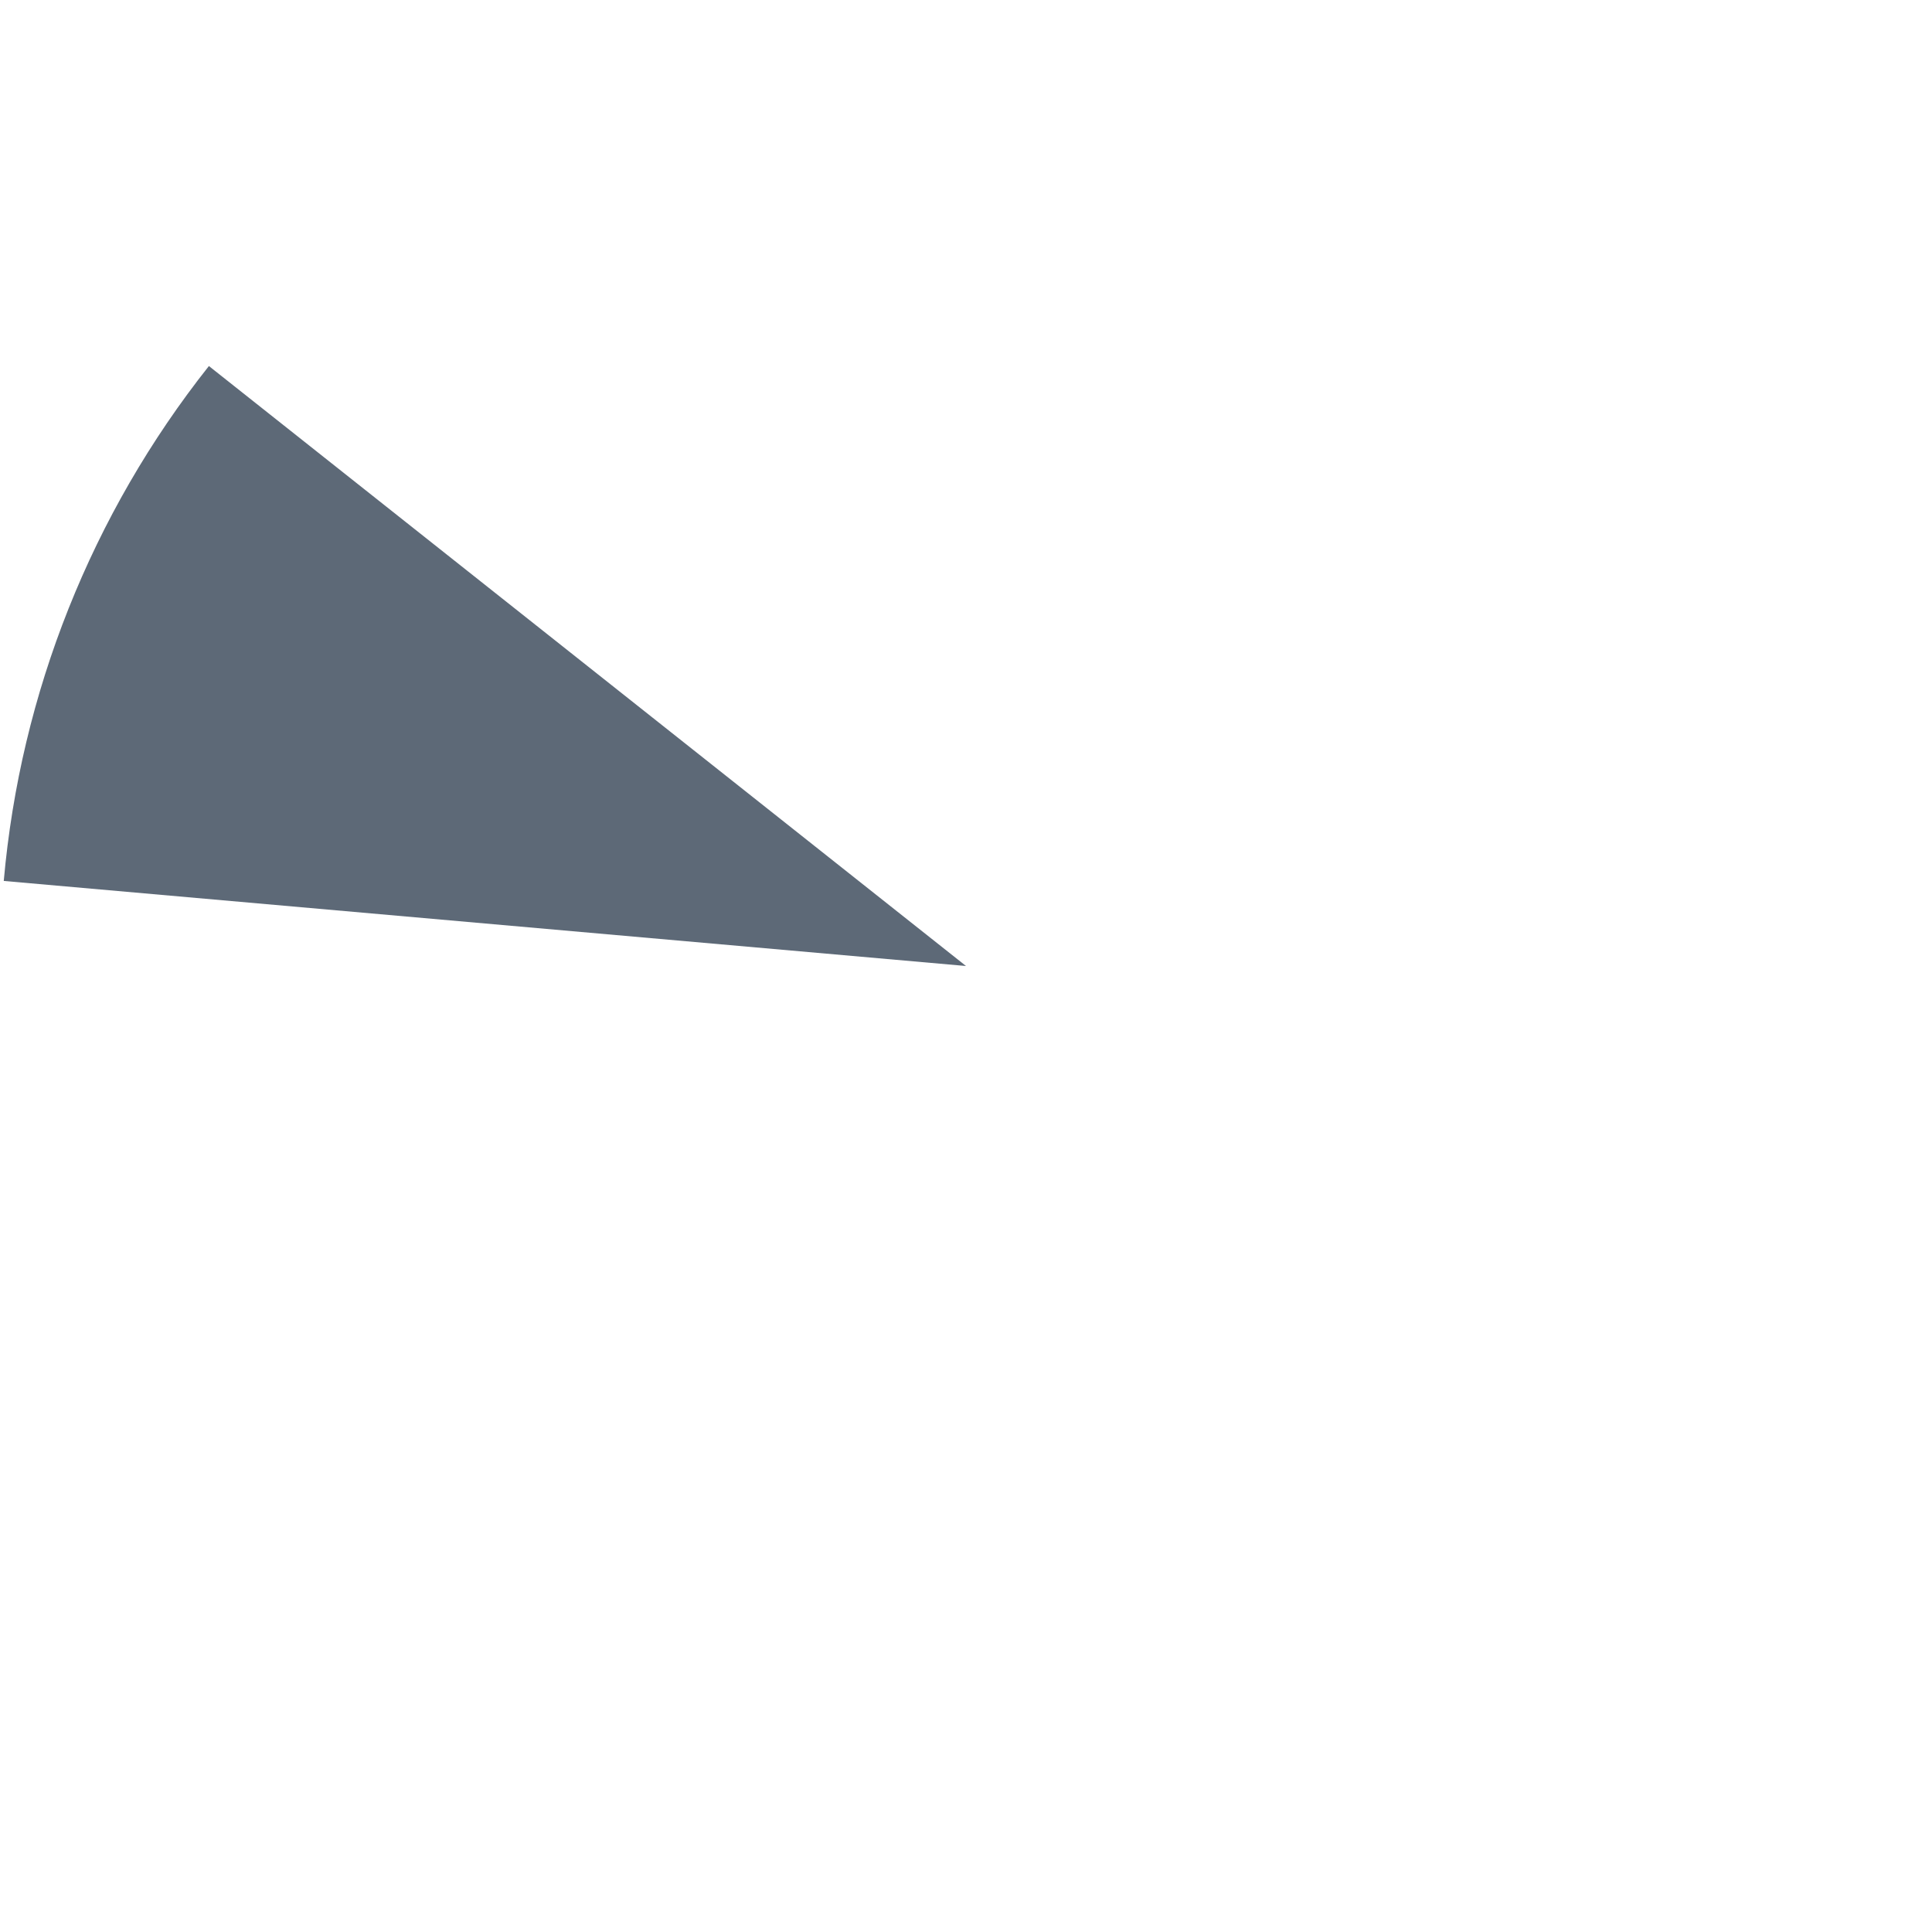
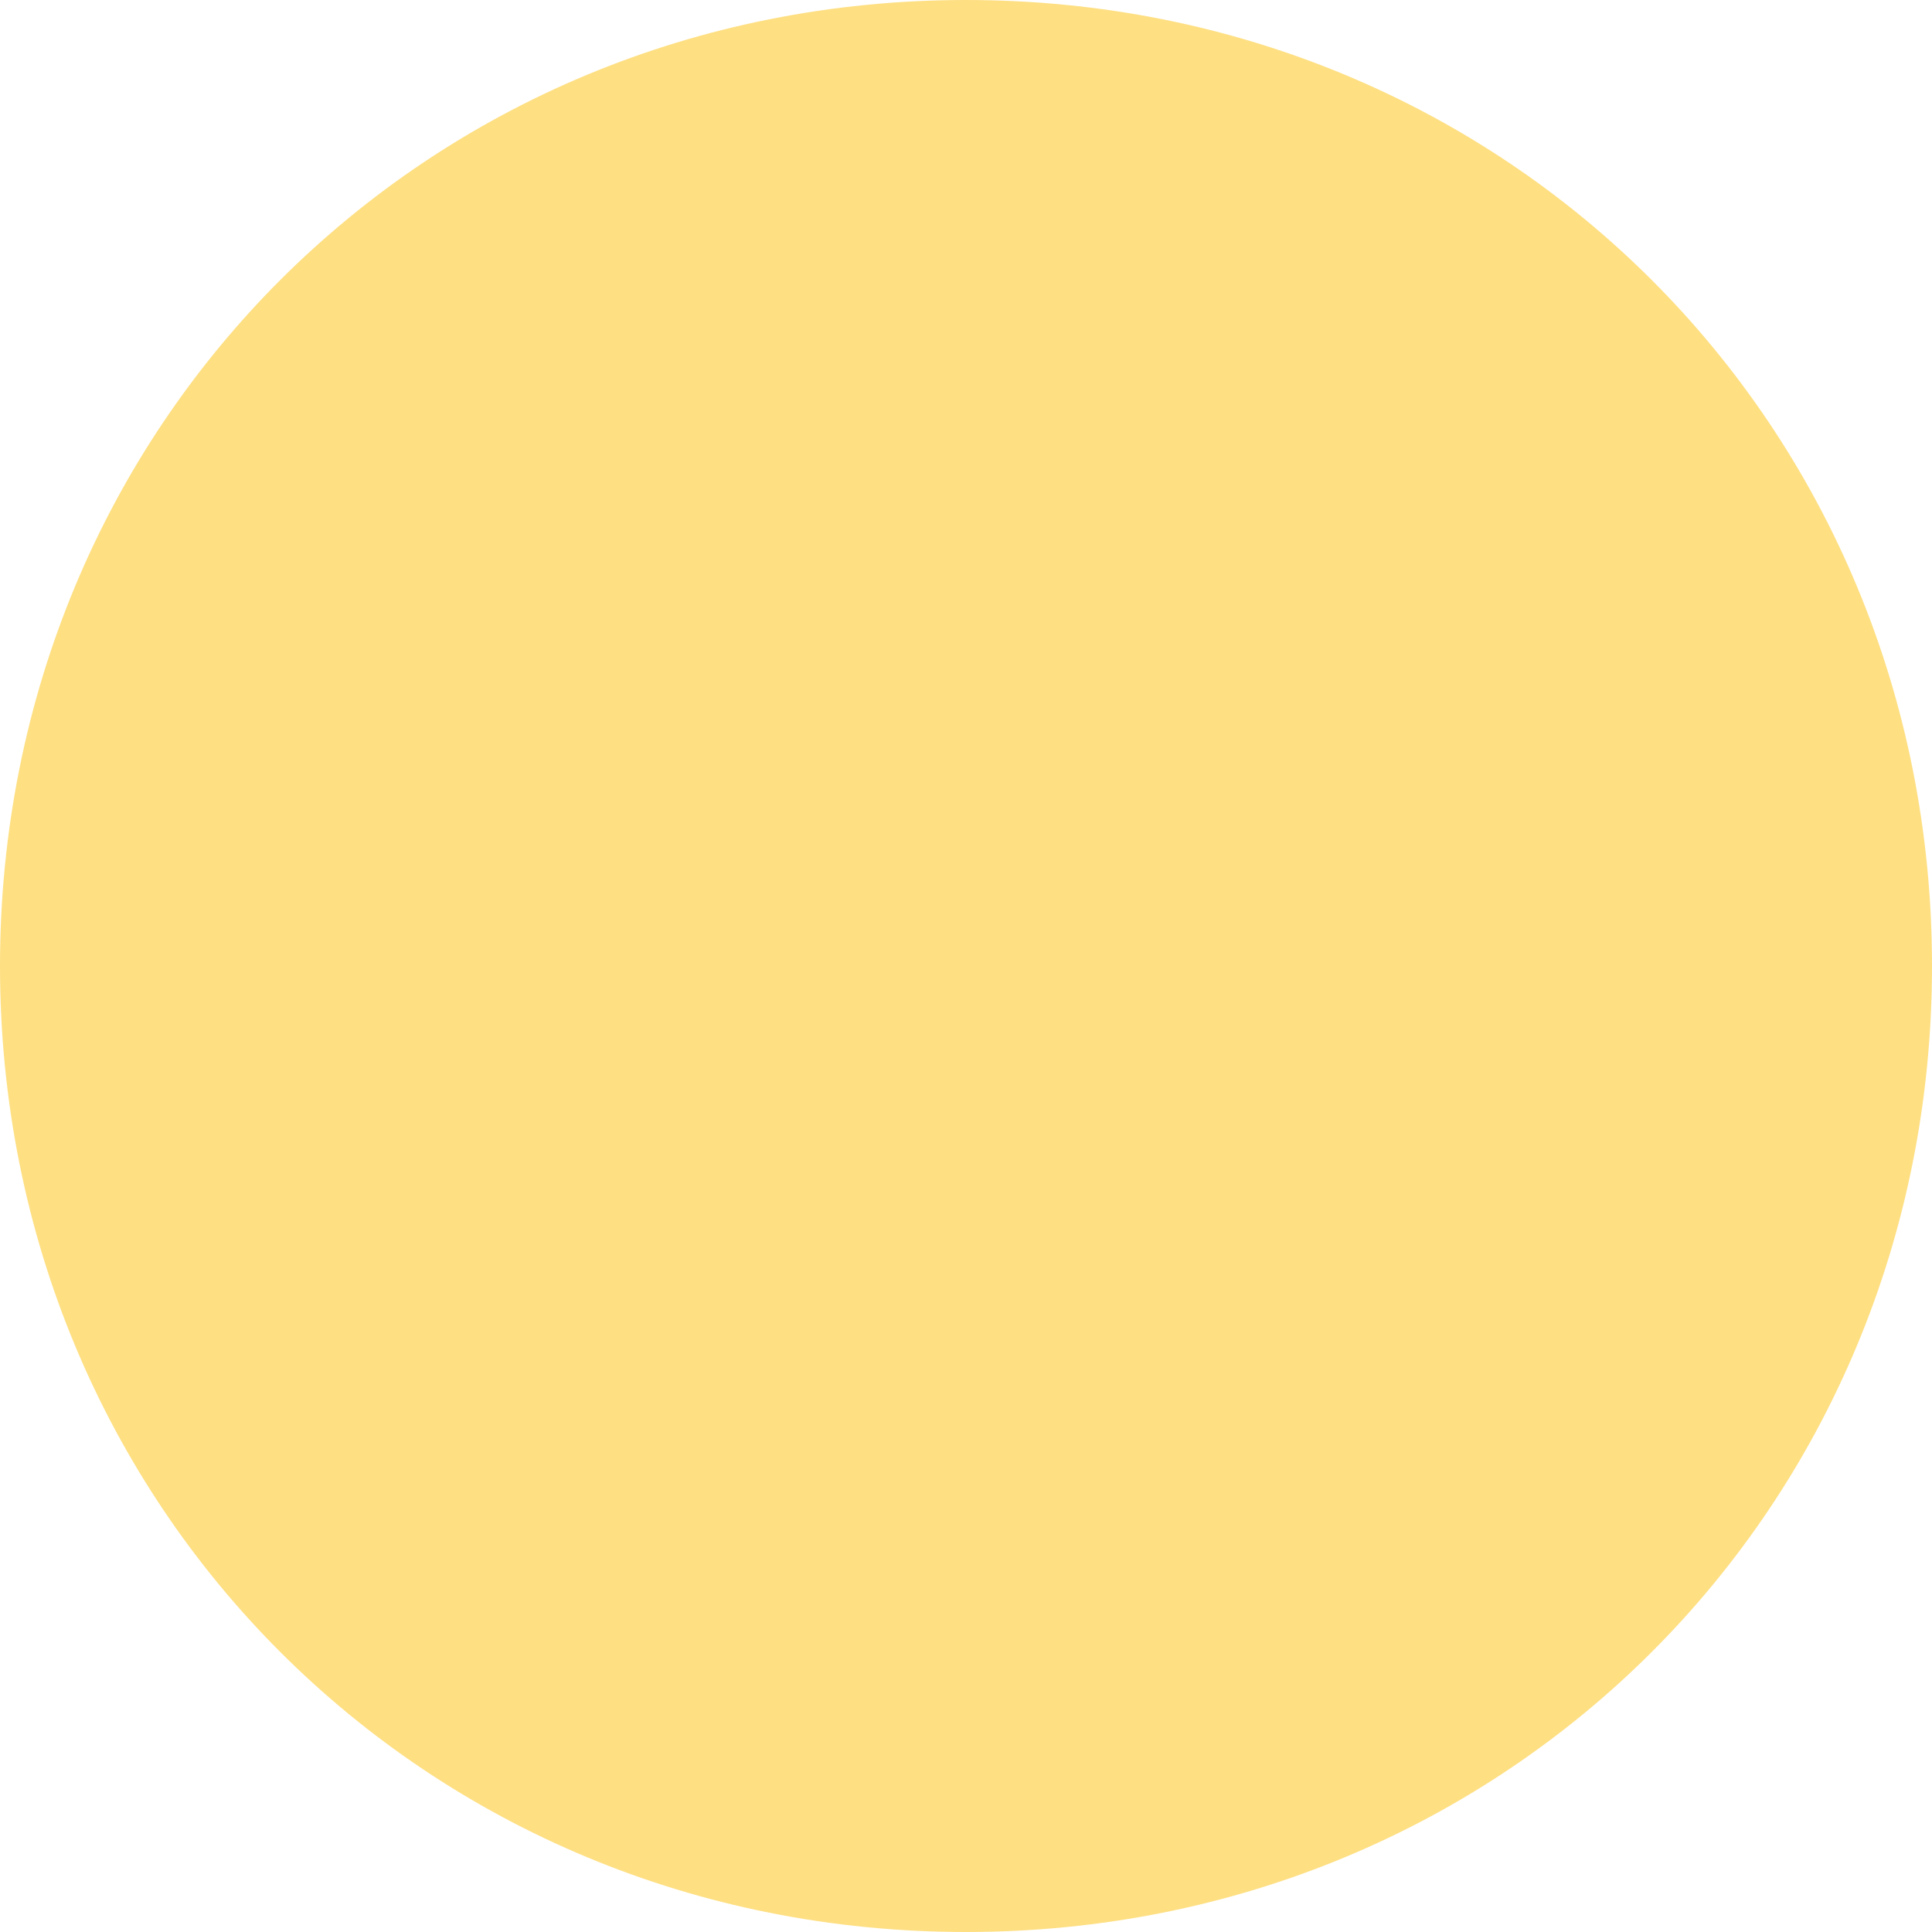
- <svg xmlns="http://www.w3.org/2000/svg" version="1.1" width="160px" height="160px">
-   <g transform="matrix(1 0 0 1 -573 -884 )">
-     <path d="M 590.3 914.314  L 653 964  L 573.311 956.956  C 574.687 941.388  580.593 926.564  590.3 914.314  Z " fill-rule="nonzero" fill="#5d6977" stroke="none" />
+ <svg xmlns="http://www.w3.org/2000/svg" version="1.1" width="8px" height="8px">
+   <g transform="matrix(1 0 0 1 -610 -3732 )">
+     <path d="M 614 3732  C 616.24 3732  618 3733.76  618 3736  C 618 3738.24  616.24 3740  614 3740  C 611.76 3740  610 3738.24  610 3736  C 610 3733.76  611.76 3732  614 3732  Z " fill-rule="nonzero" fill="#fedf82" stroke="none" />
  </g>
</svg>
